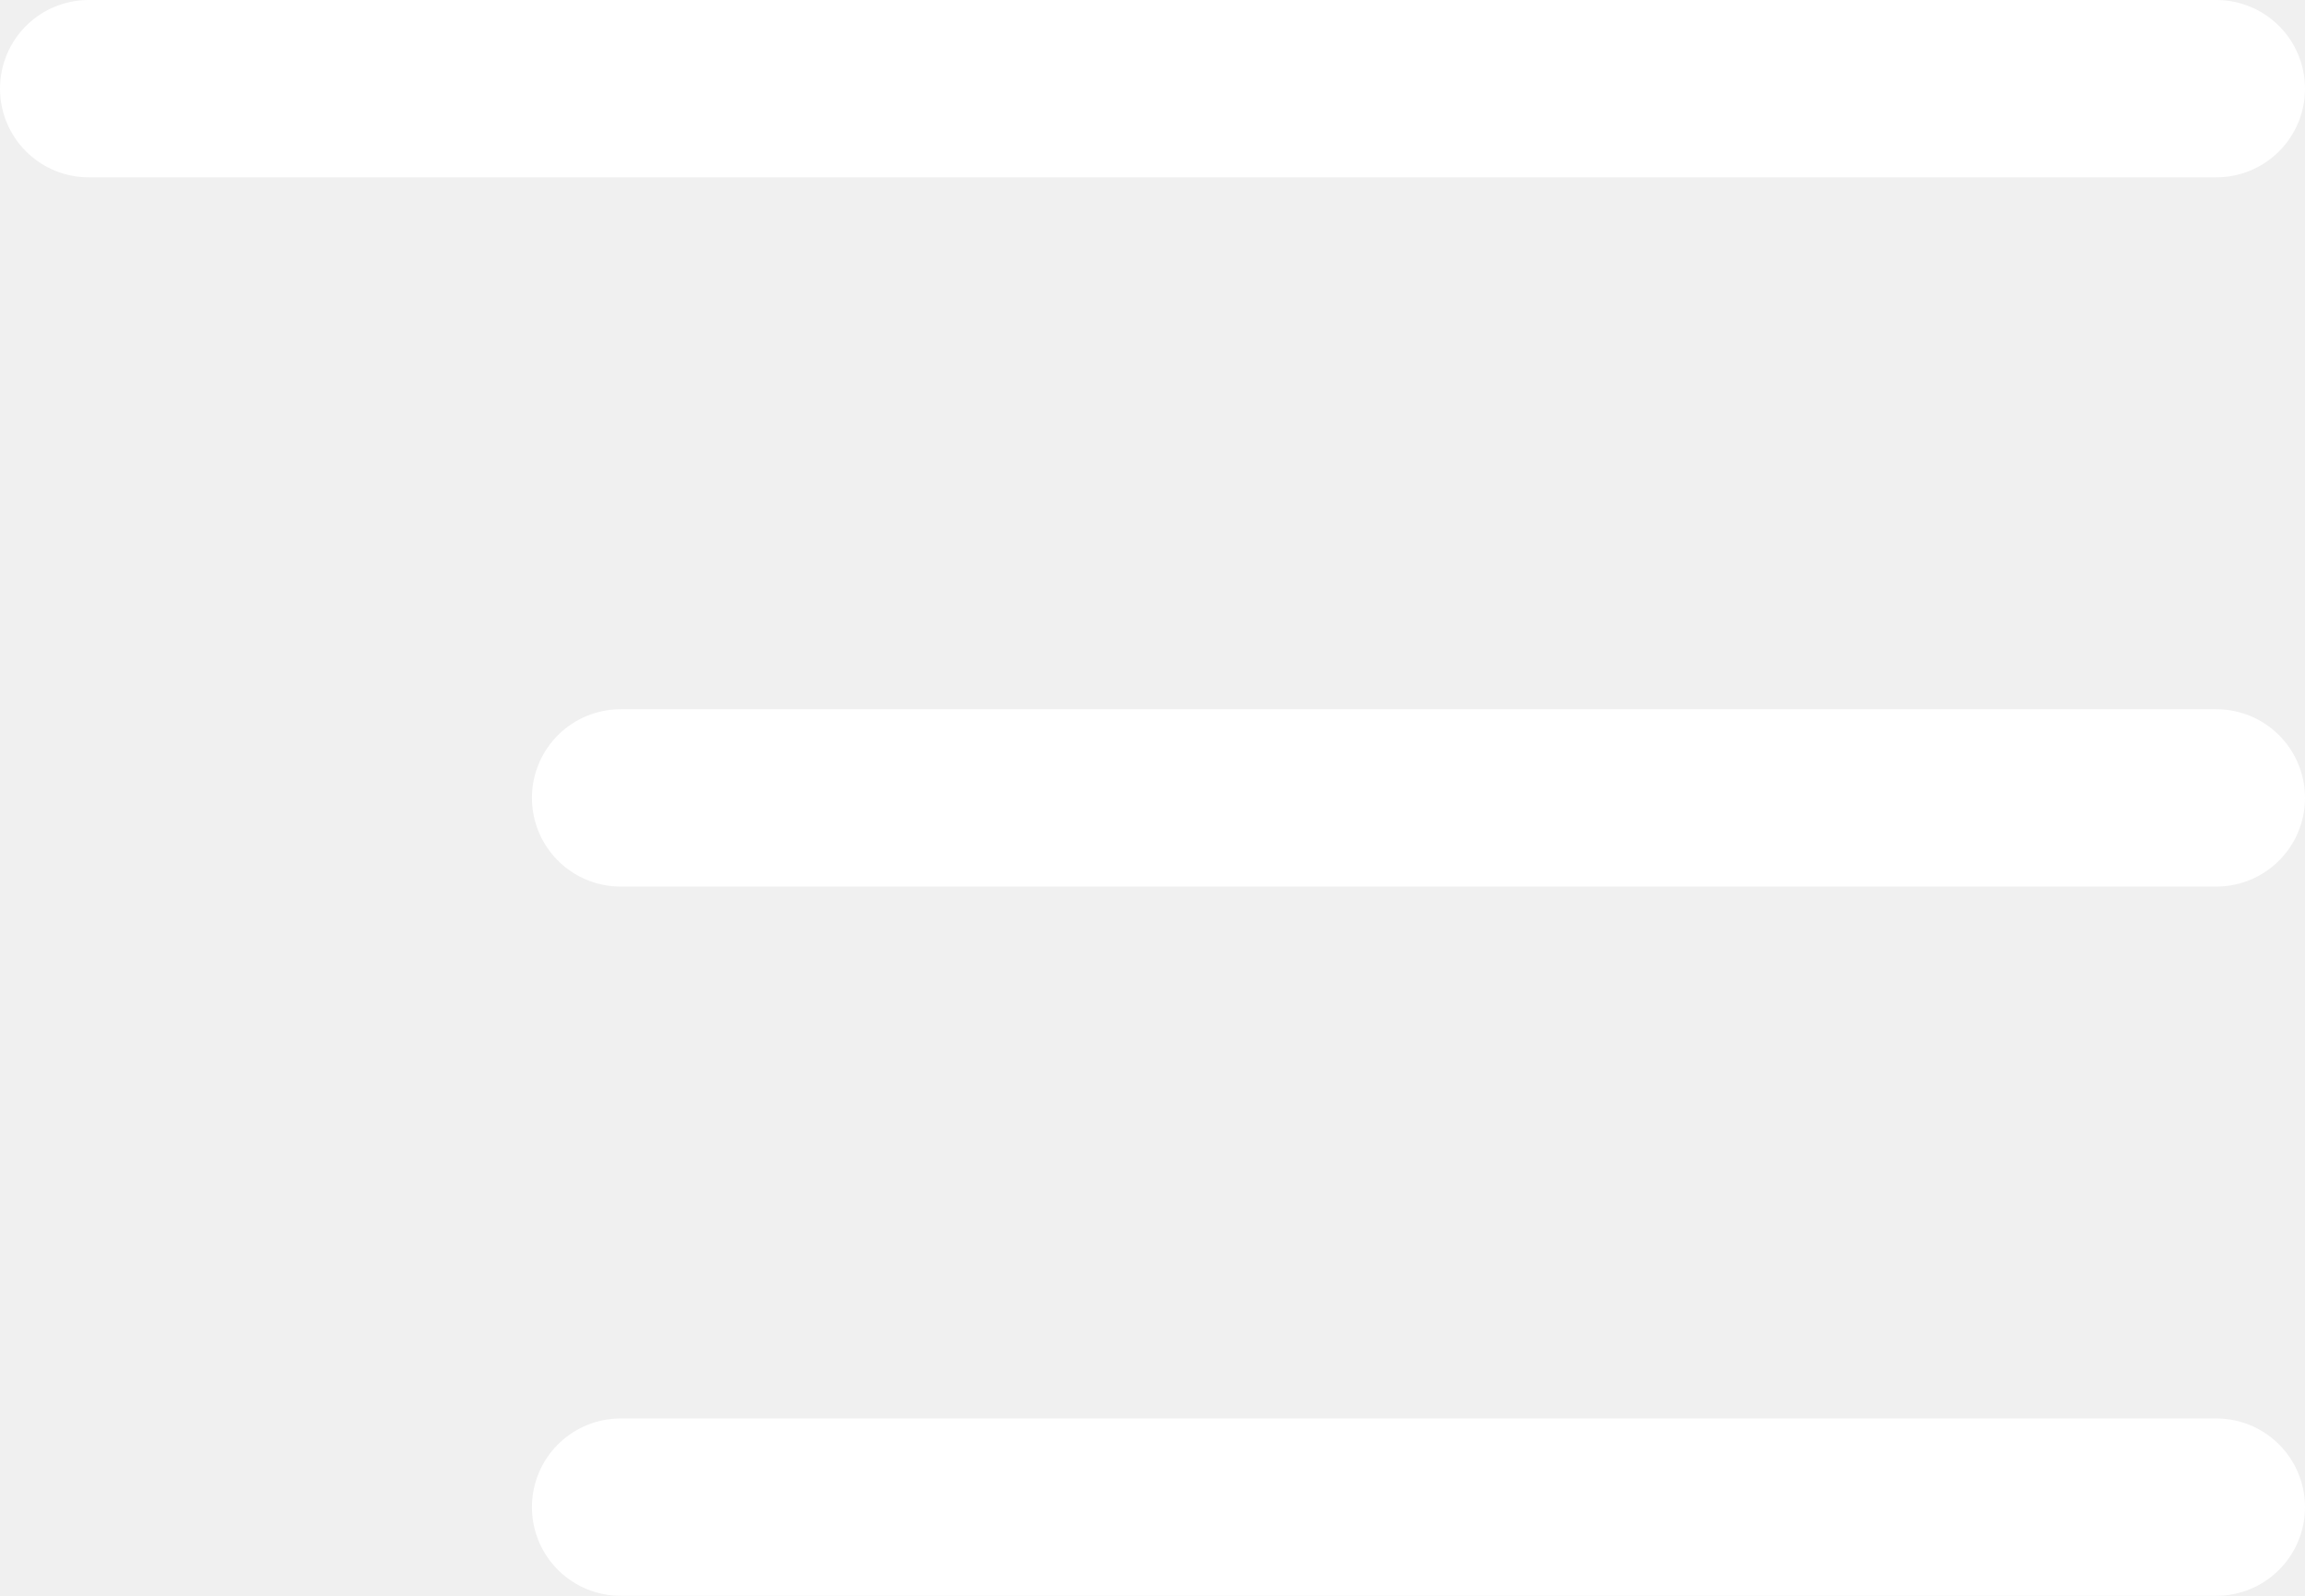
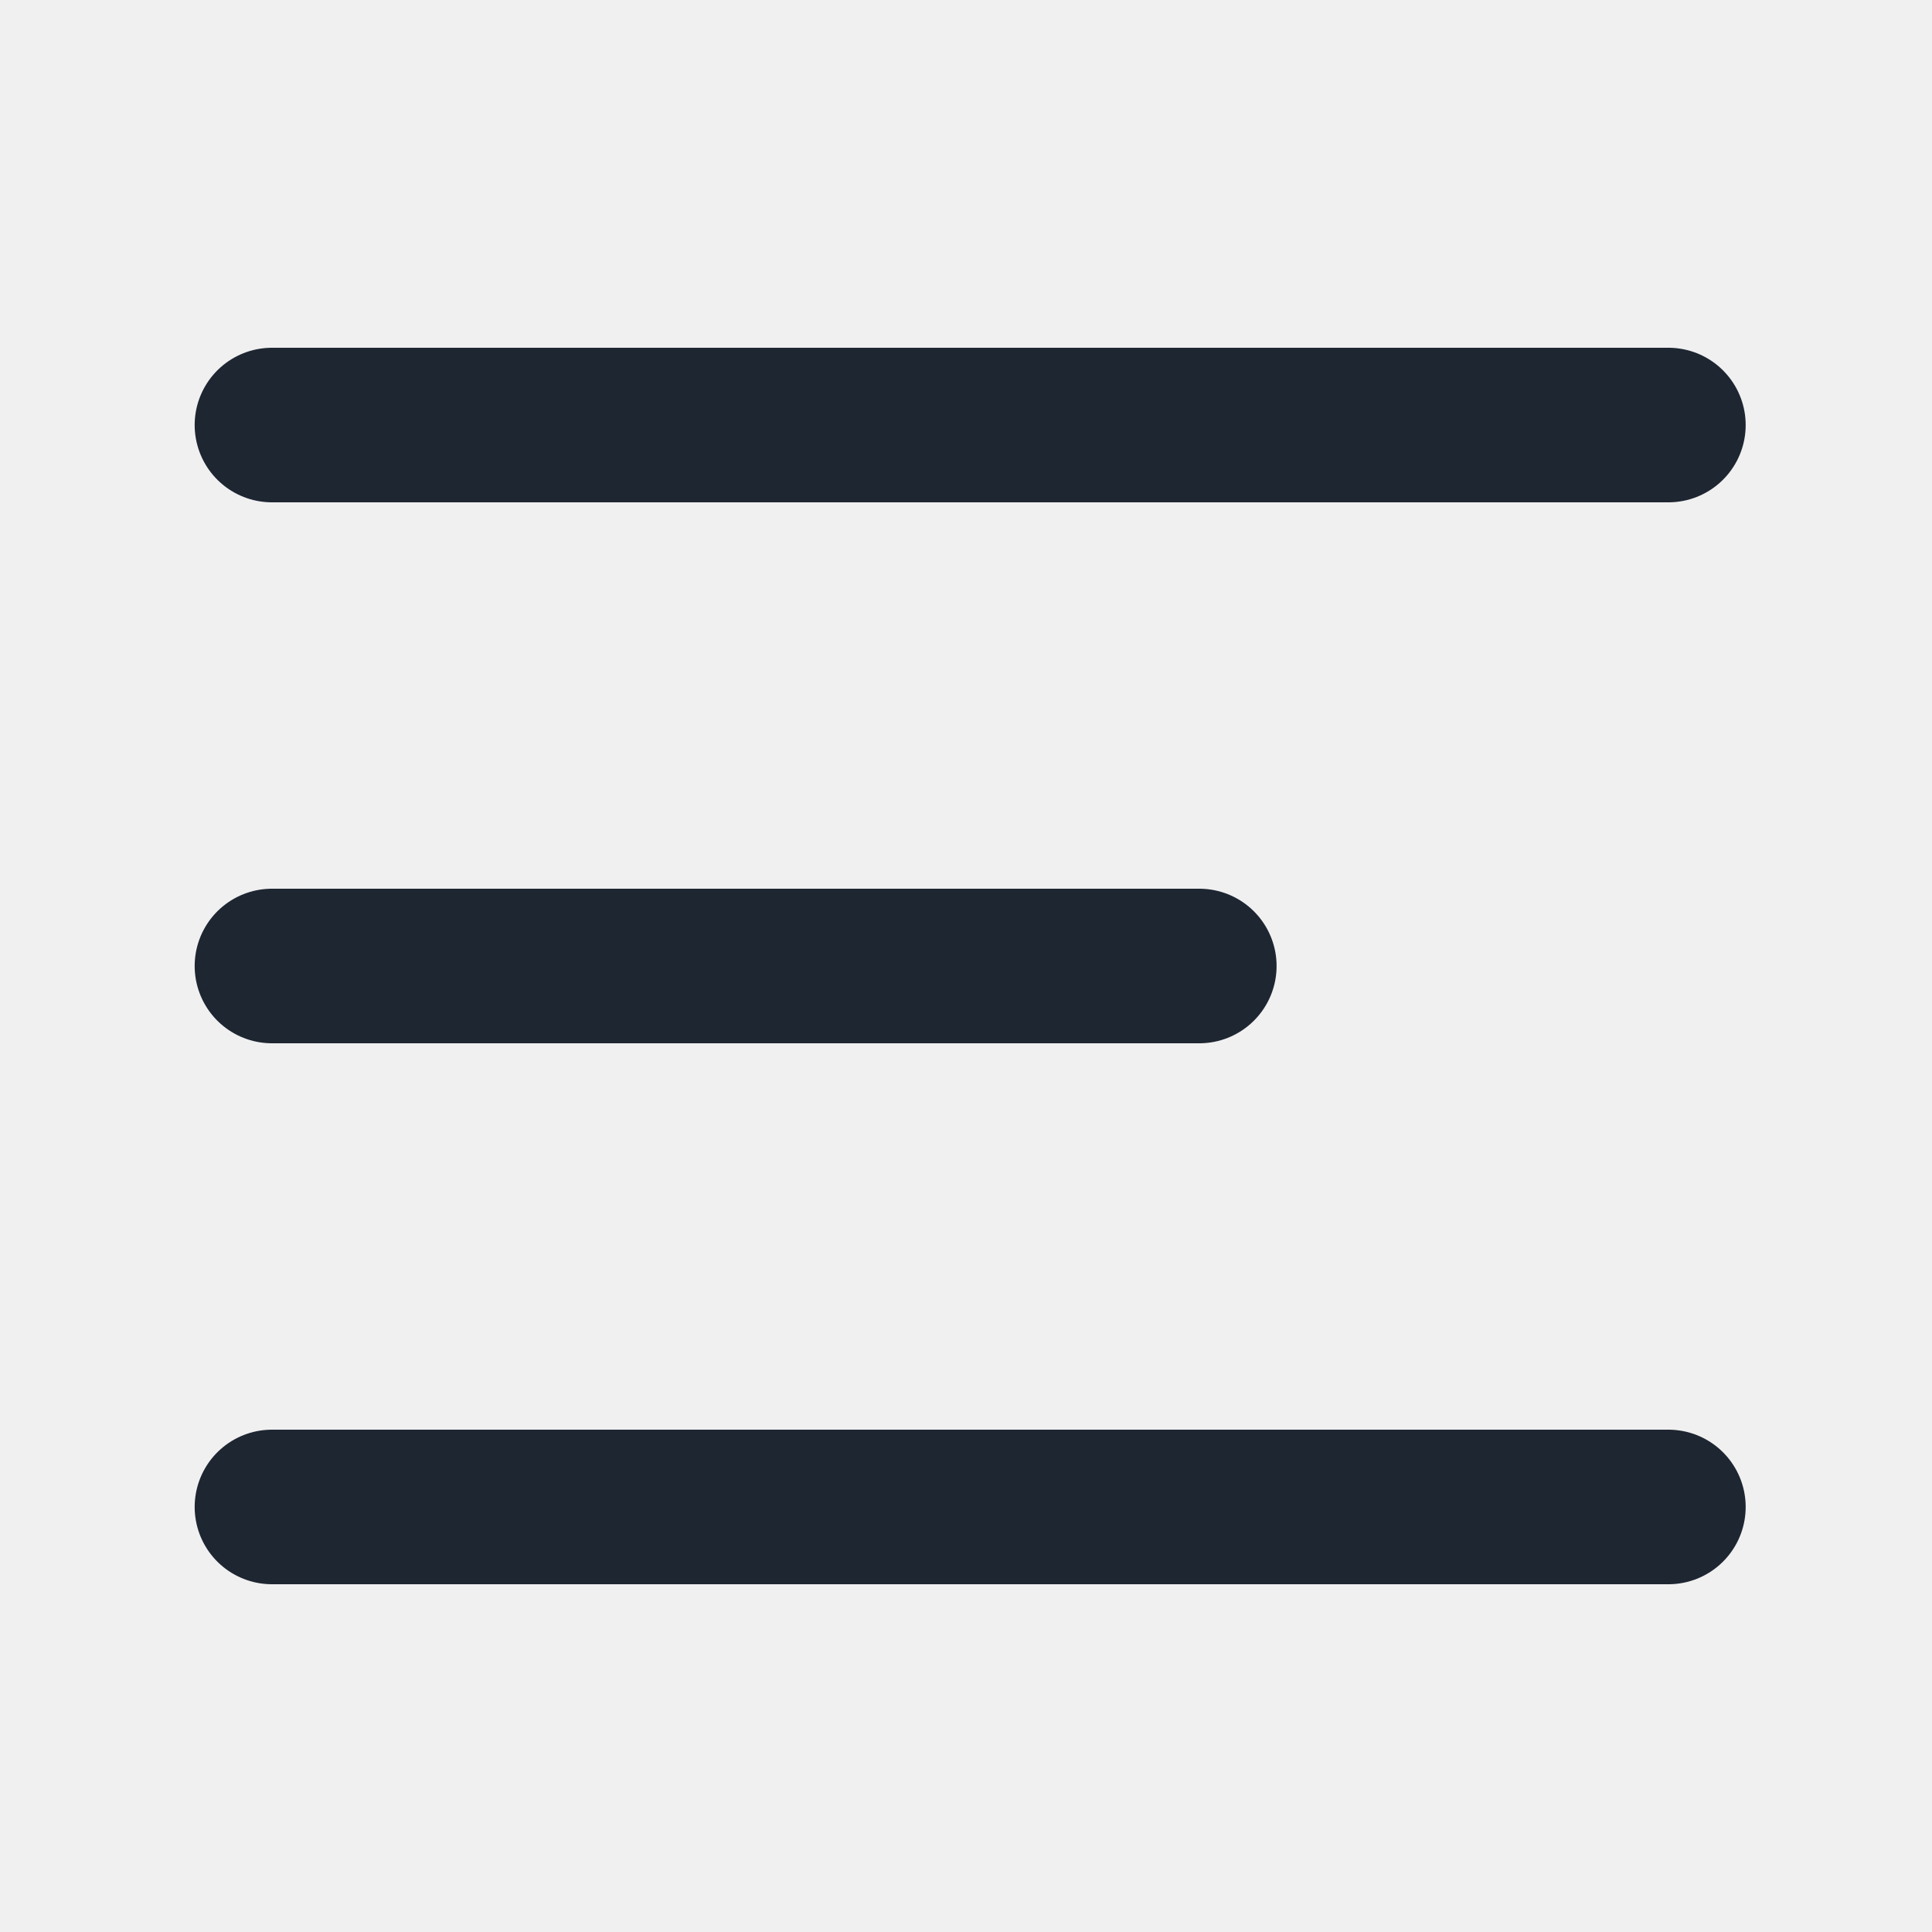
- <svg xmlns="http://www.w3.org/2000/svg" width="26" height="18" viewBox="0 0 26 18" fill="none">
-   <path d="M1 1H25" stroke="white" stroke-width="2" stroke-linecap="round" />
-   <path d="M7 17H25" stroke="white" stroke-width="2" stroke-linecap="round" />
-   <path d="M7 9H25" stroke="white" stroke-width="2" stroke-linecap="round" />
+ <svg xmlns="http://www.w3.org/2000/svg" width="25" height="25" viewBox="0 0 25 25" fill="none">
+   <path d="M3.519 5.5H21.589" stroke="#1E2632" stroke-width="2" stroke-linecap="round" stroke-linejoin="round" />
+   <path d="M3.519 12.5H15.519" stroke="#1E2632" stroke-width="2" stroke-linecap="round" stroke-linejoin="round" />
+   <path d="M3.519 19.5H21.589" stroke="#1E2632" stroke-width="2" stroke-linecap="round" stroke-linejoin="round" />
</svg>
